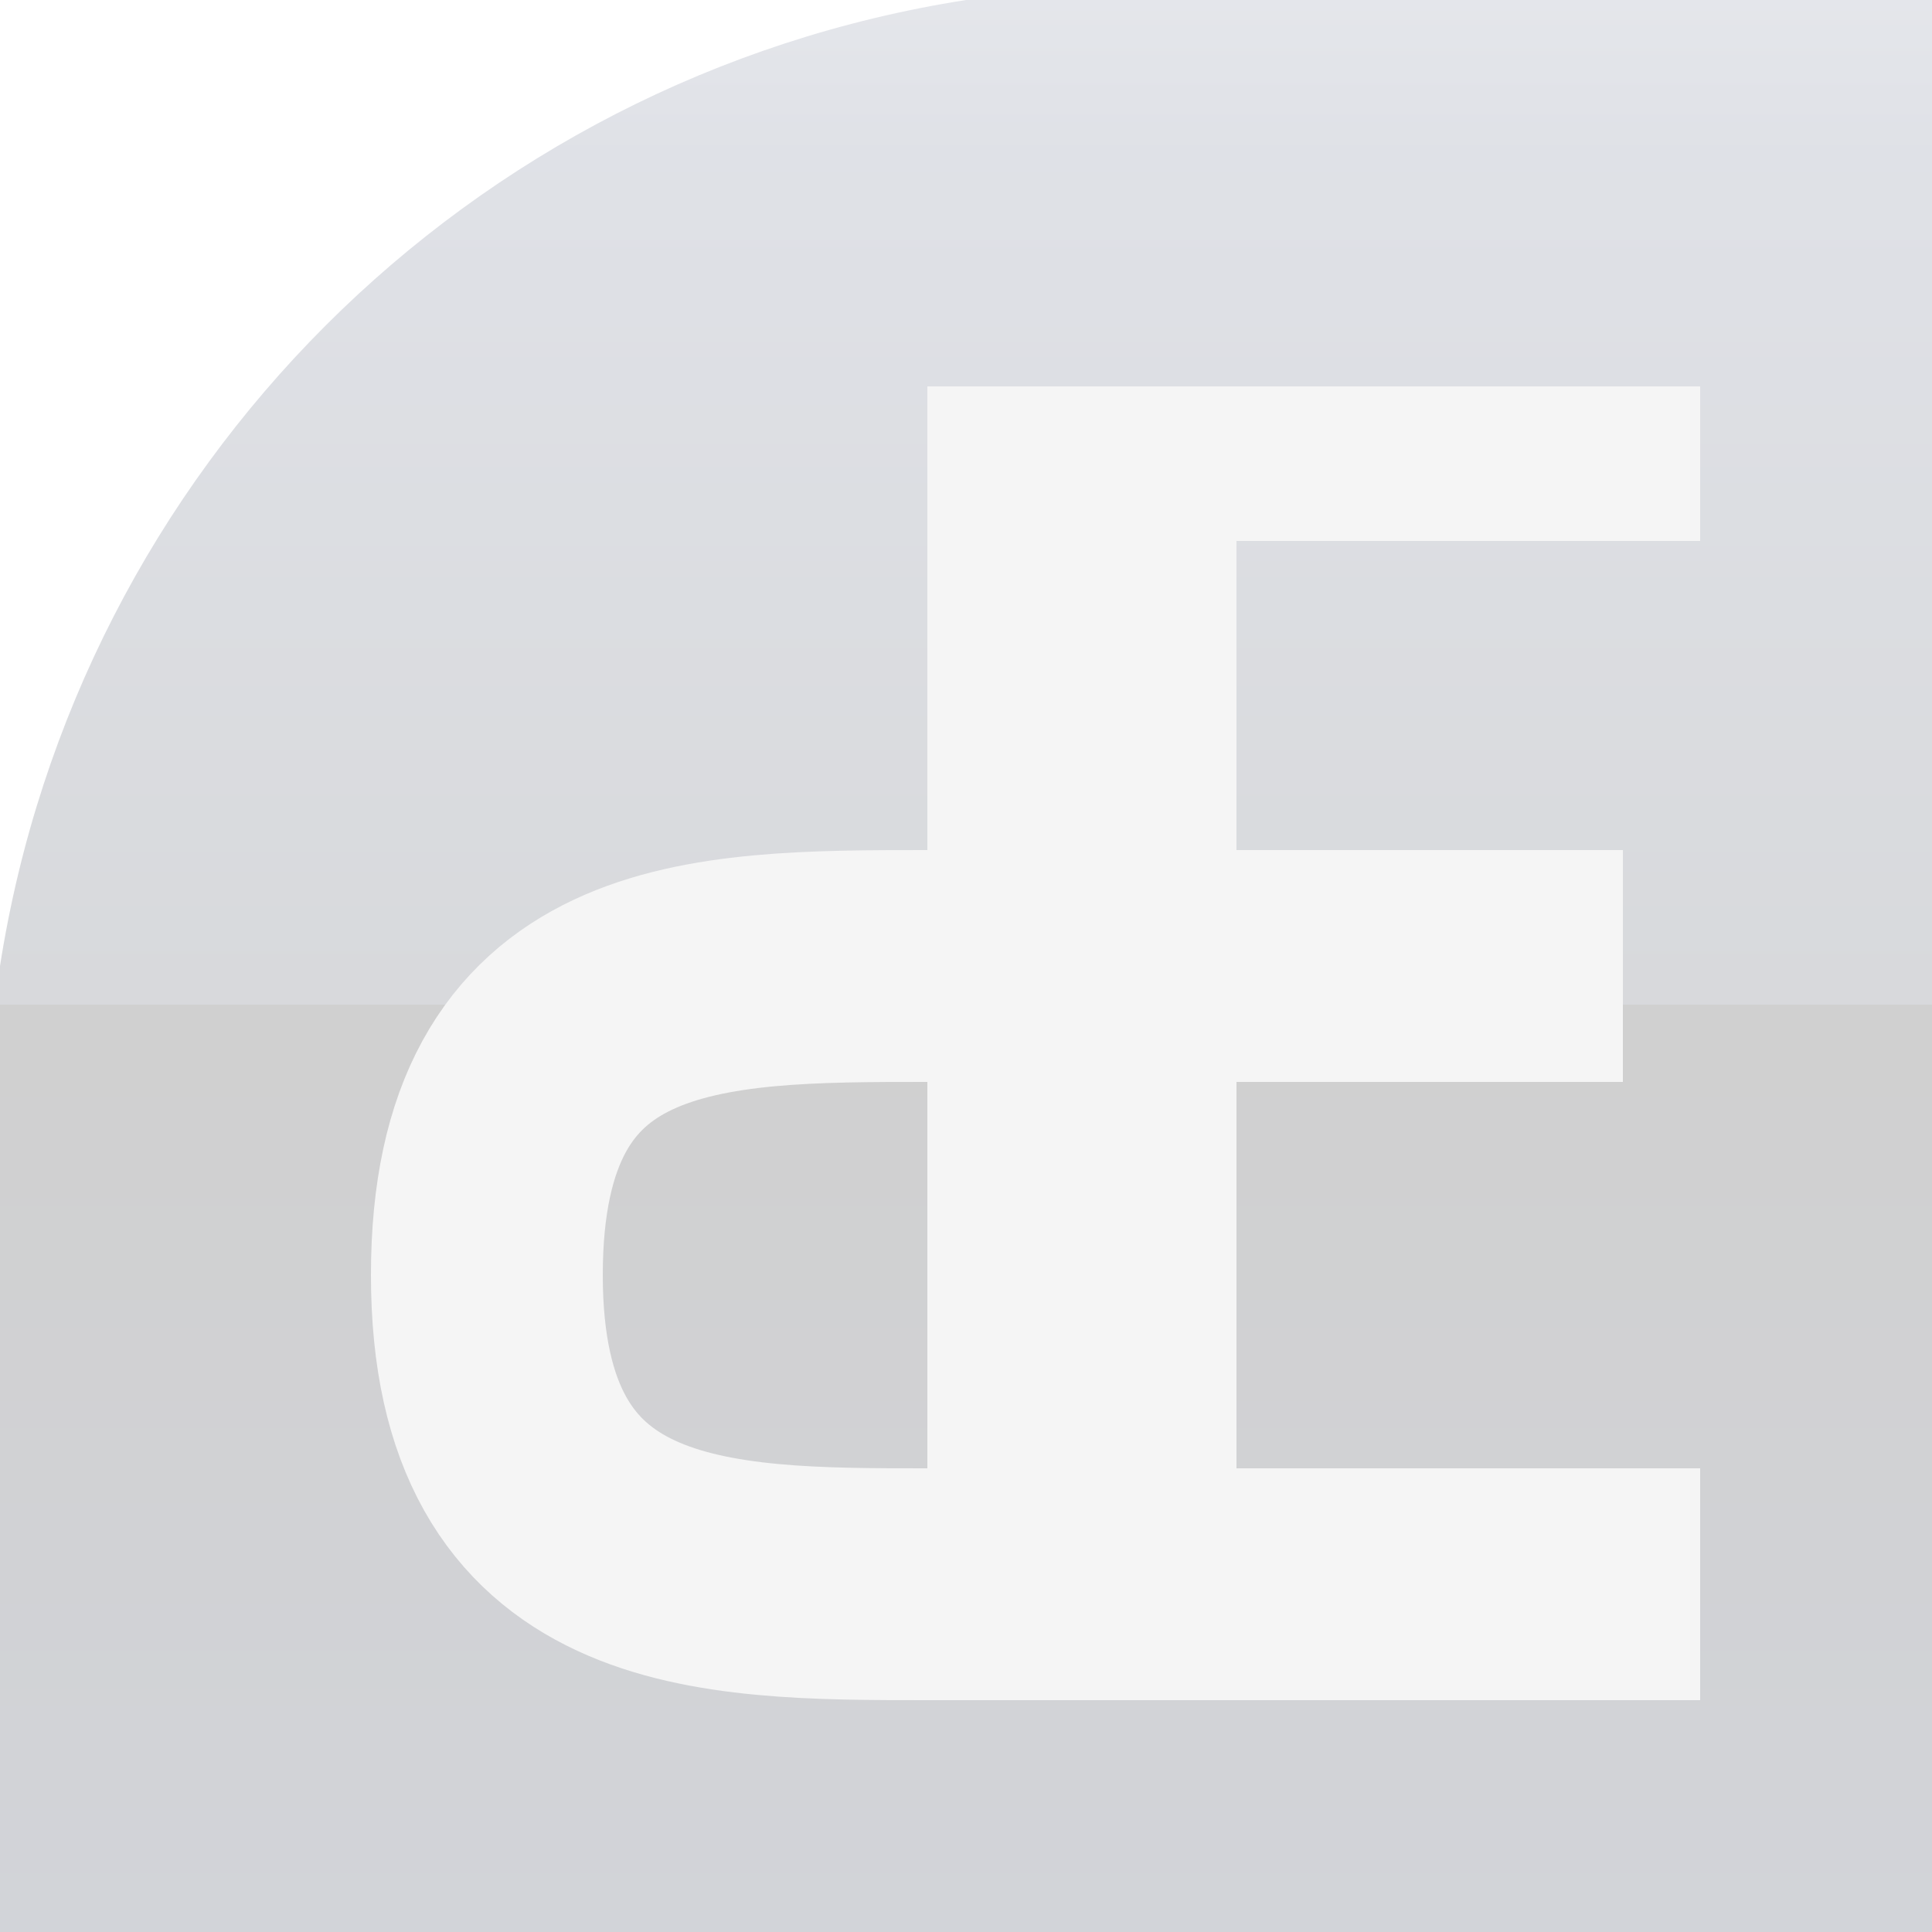
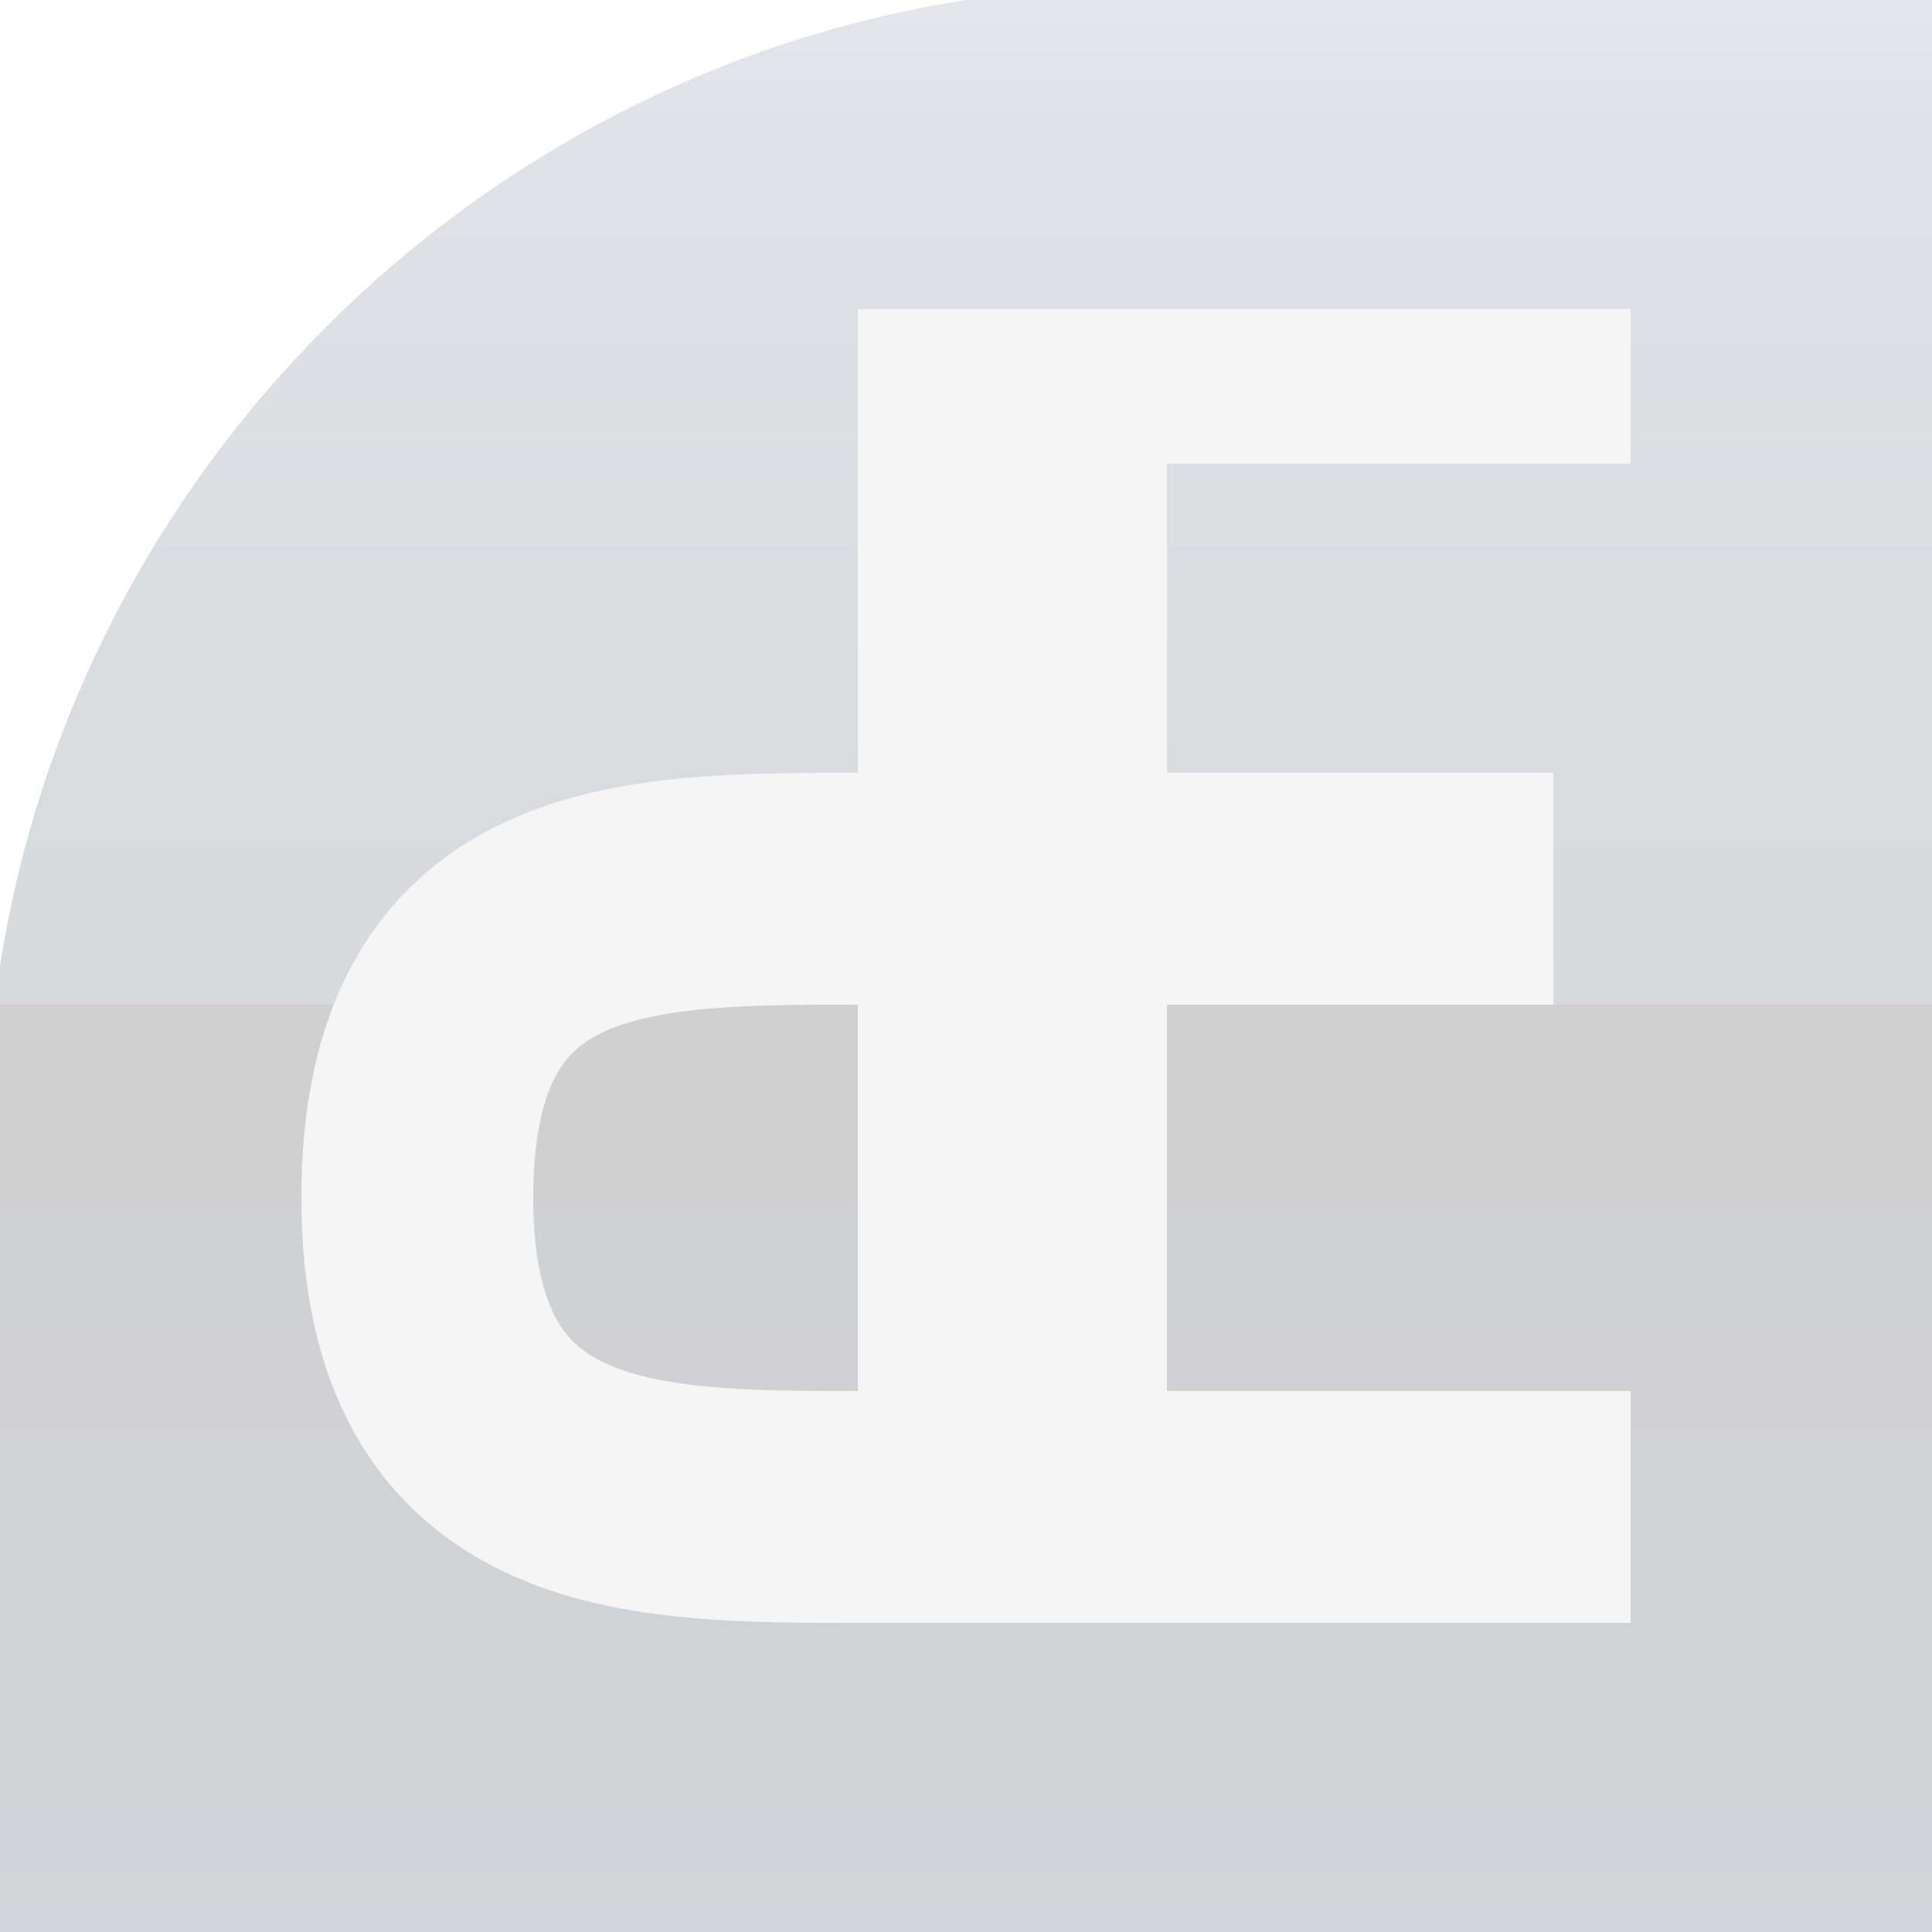
<svg xmlns="http://www.w3.org/2000/svg" width="32" height="32" viewBox="0 0 25 25">
  <linearGradient id="de-panel" x1="50%" y1="0%" y2="100%" x2="50%">
    <stop offset="0%" stop-color="#7b849b" />
    <stop offset="8%" stop-color="#616b86" />
    <stop offset="52%" stop-color="#3a414f" />
    <stop offset="52%" stop-color="#121212" />
    <stop offset="100%" stop-color="#1f2740" />
  </linearGradient>
-   <path fill="url(#de-panel)" fill-opacity="0.2" d="M0 25v-12.5a15 15 0 0 1 12.5-12.5h12.5v25h25" />
-   <path fill="#f5f5f5" d="M22 5h-10v16h4v-14h6z" />
-   <path stroke="#f5f5f5" fill="none" stroke-width="3" d="M22 20.5H12c-2.8 0-5.7 0-5.7-4s2.8-4 5.7-4H21" />
+   <path fill="url(#de-panel)" fill-opacity="0.2" d="M0,25V12.5C1,6.1,6.1,1,12.5,0H25v25h25" />
+   <path fill="#f5f5f5" d="M21.1,4h-10v16h4V6h6V4z" />
+   <path stroke="#f5f5f5" fill="none" stroke-width="3" d="M21.1,19.5h-10c-2.8,0-5.7,0-5.7-4s2.8-4,5.7-4h9" />
</svg>
